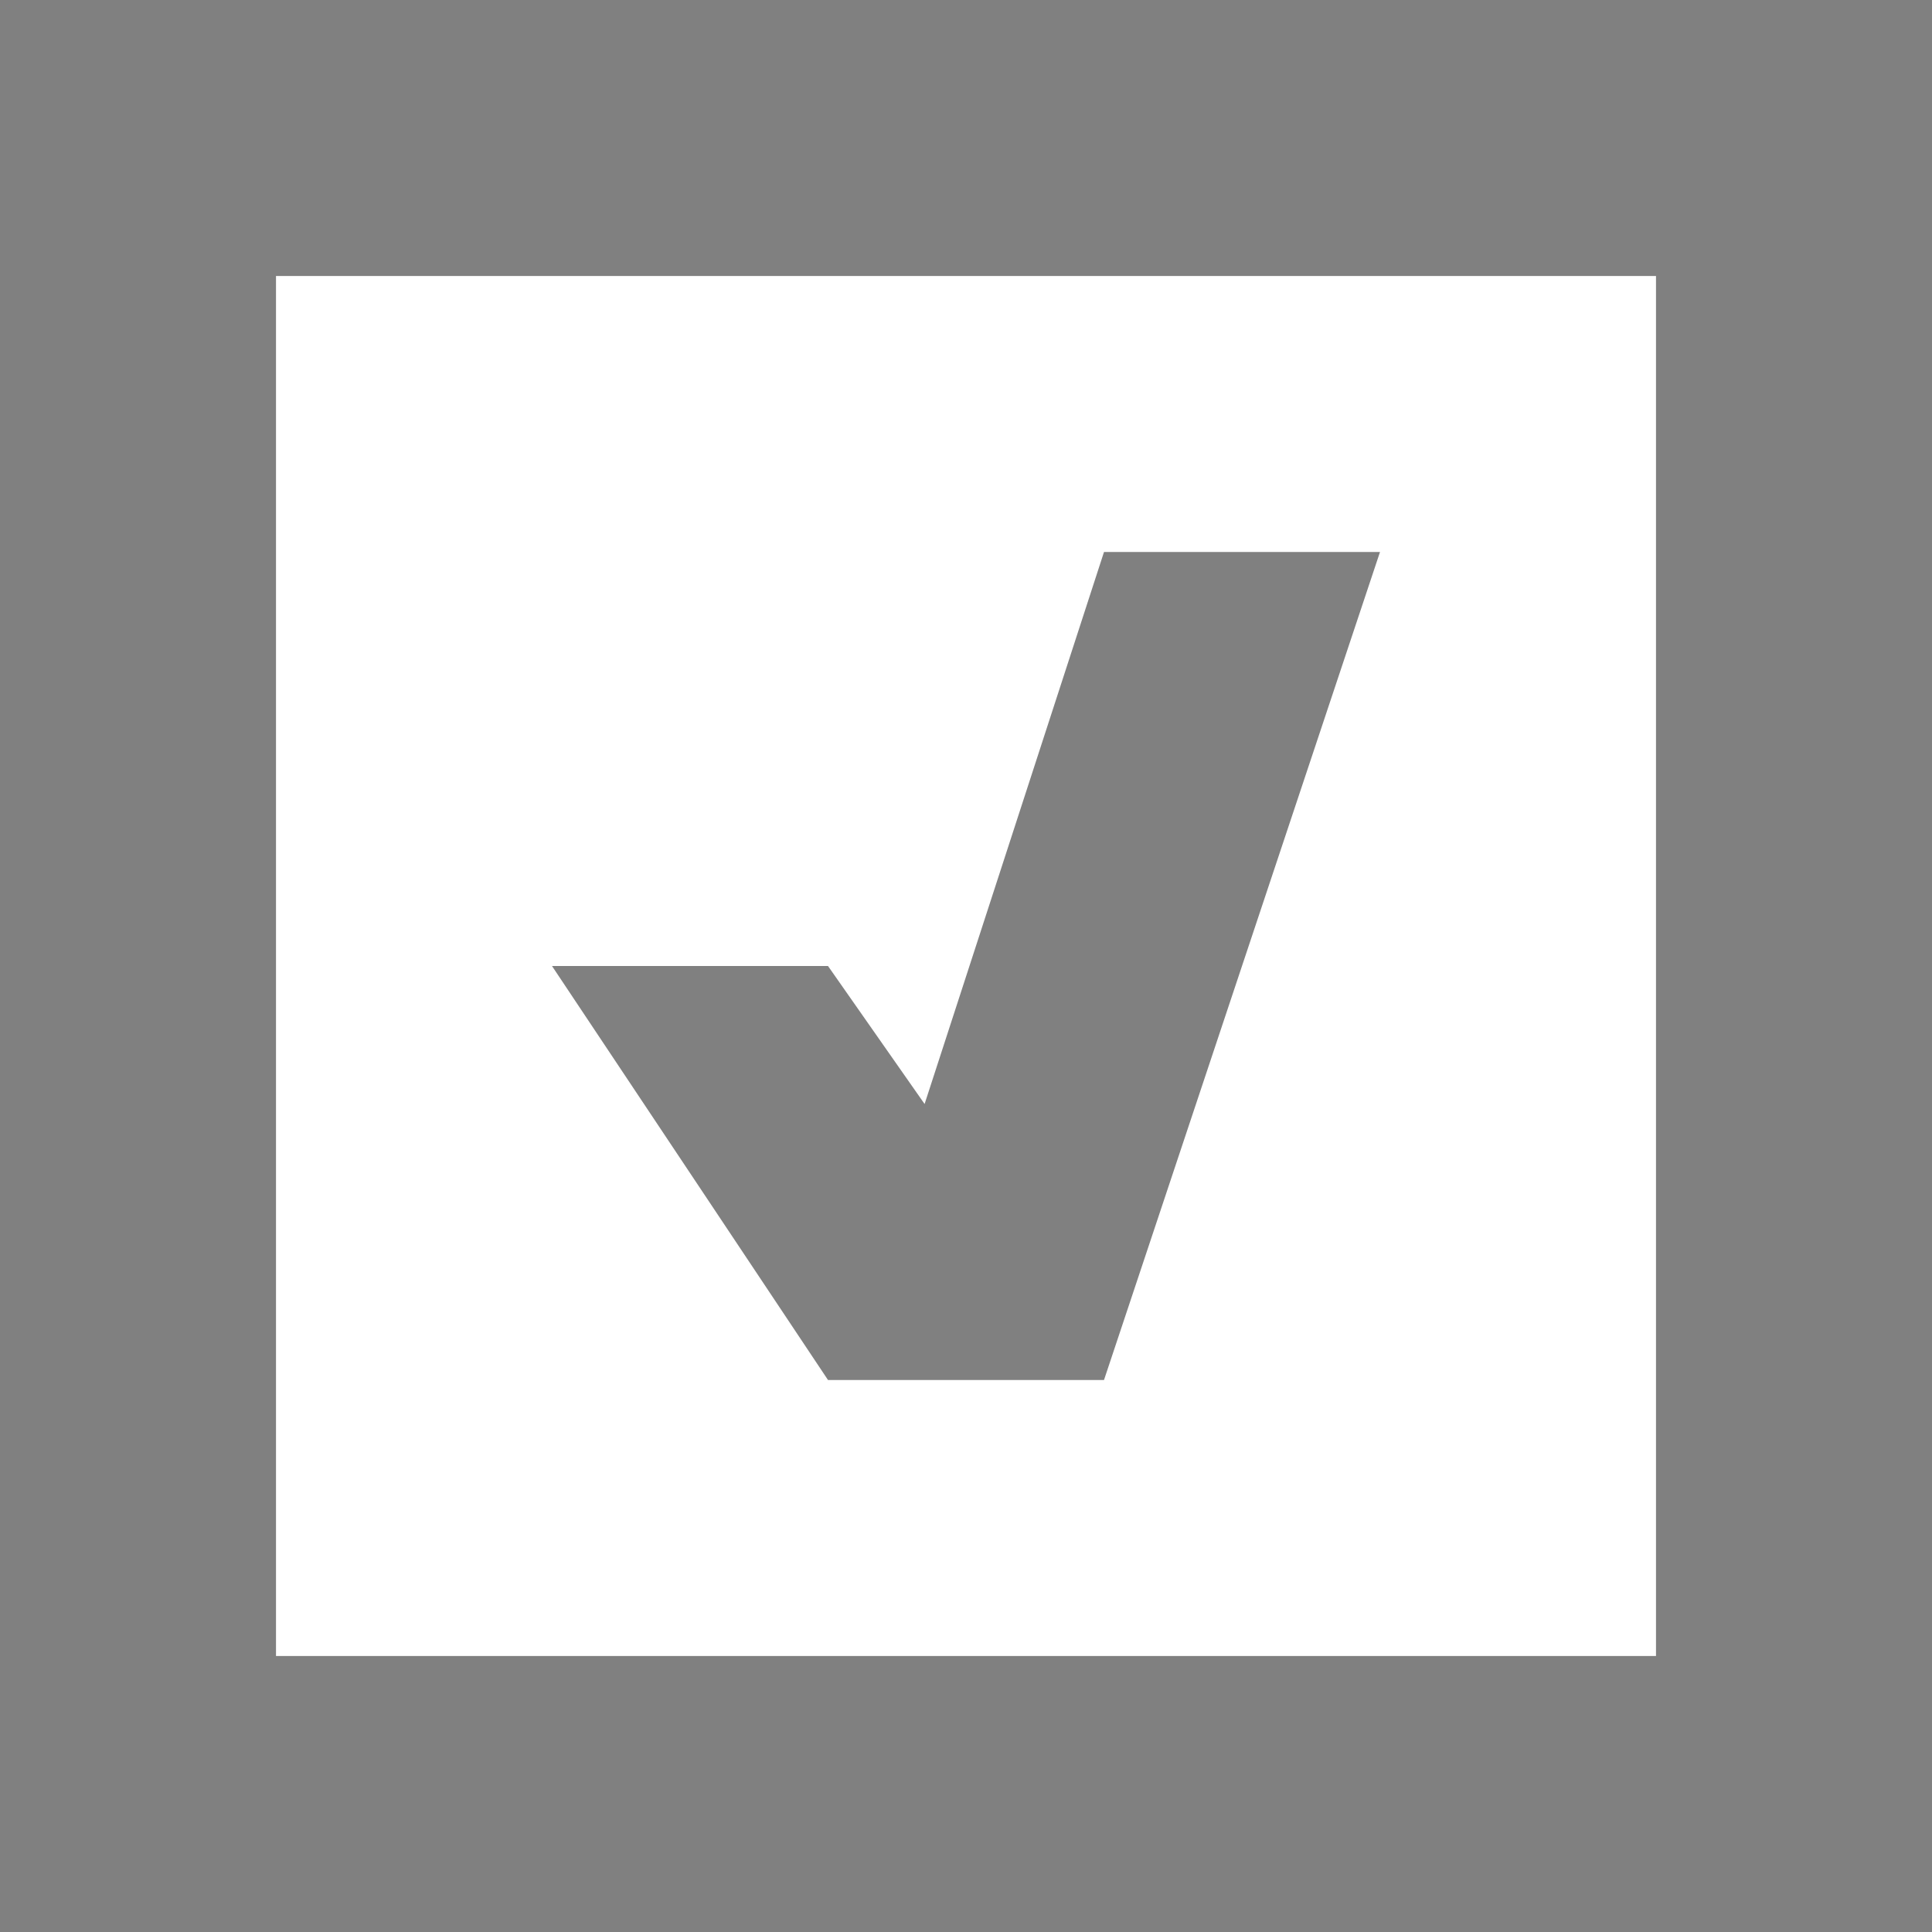
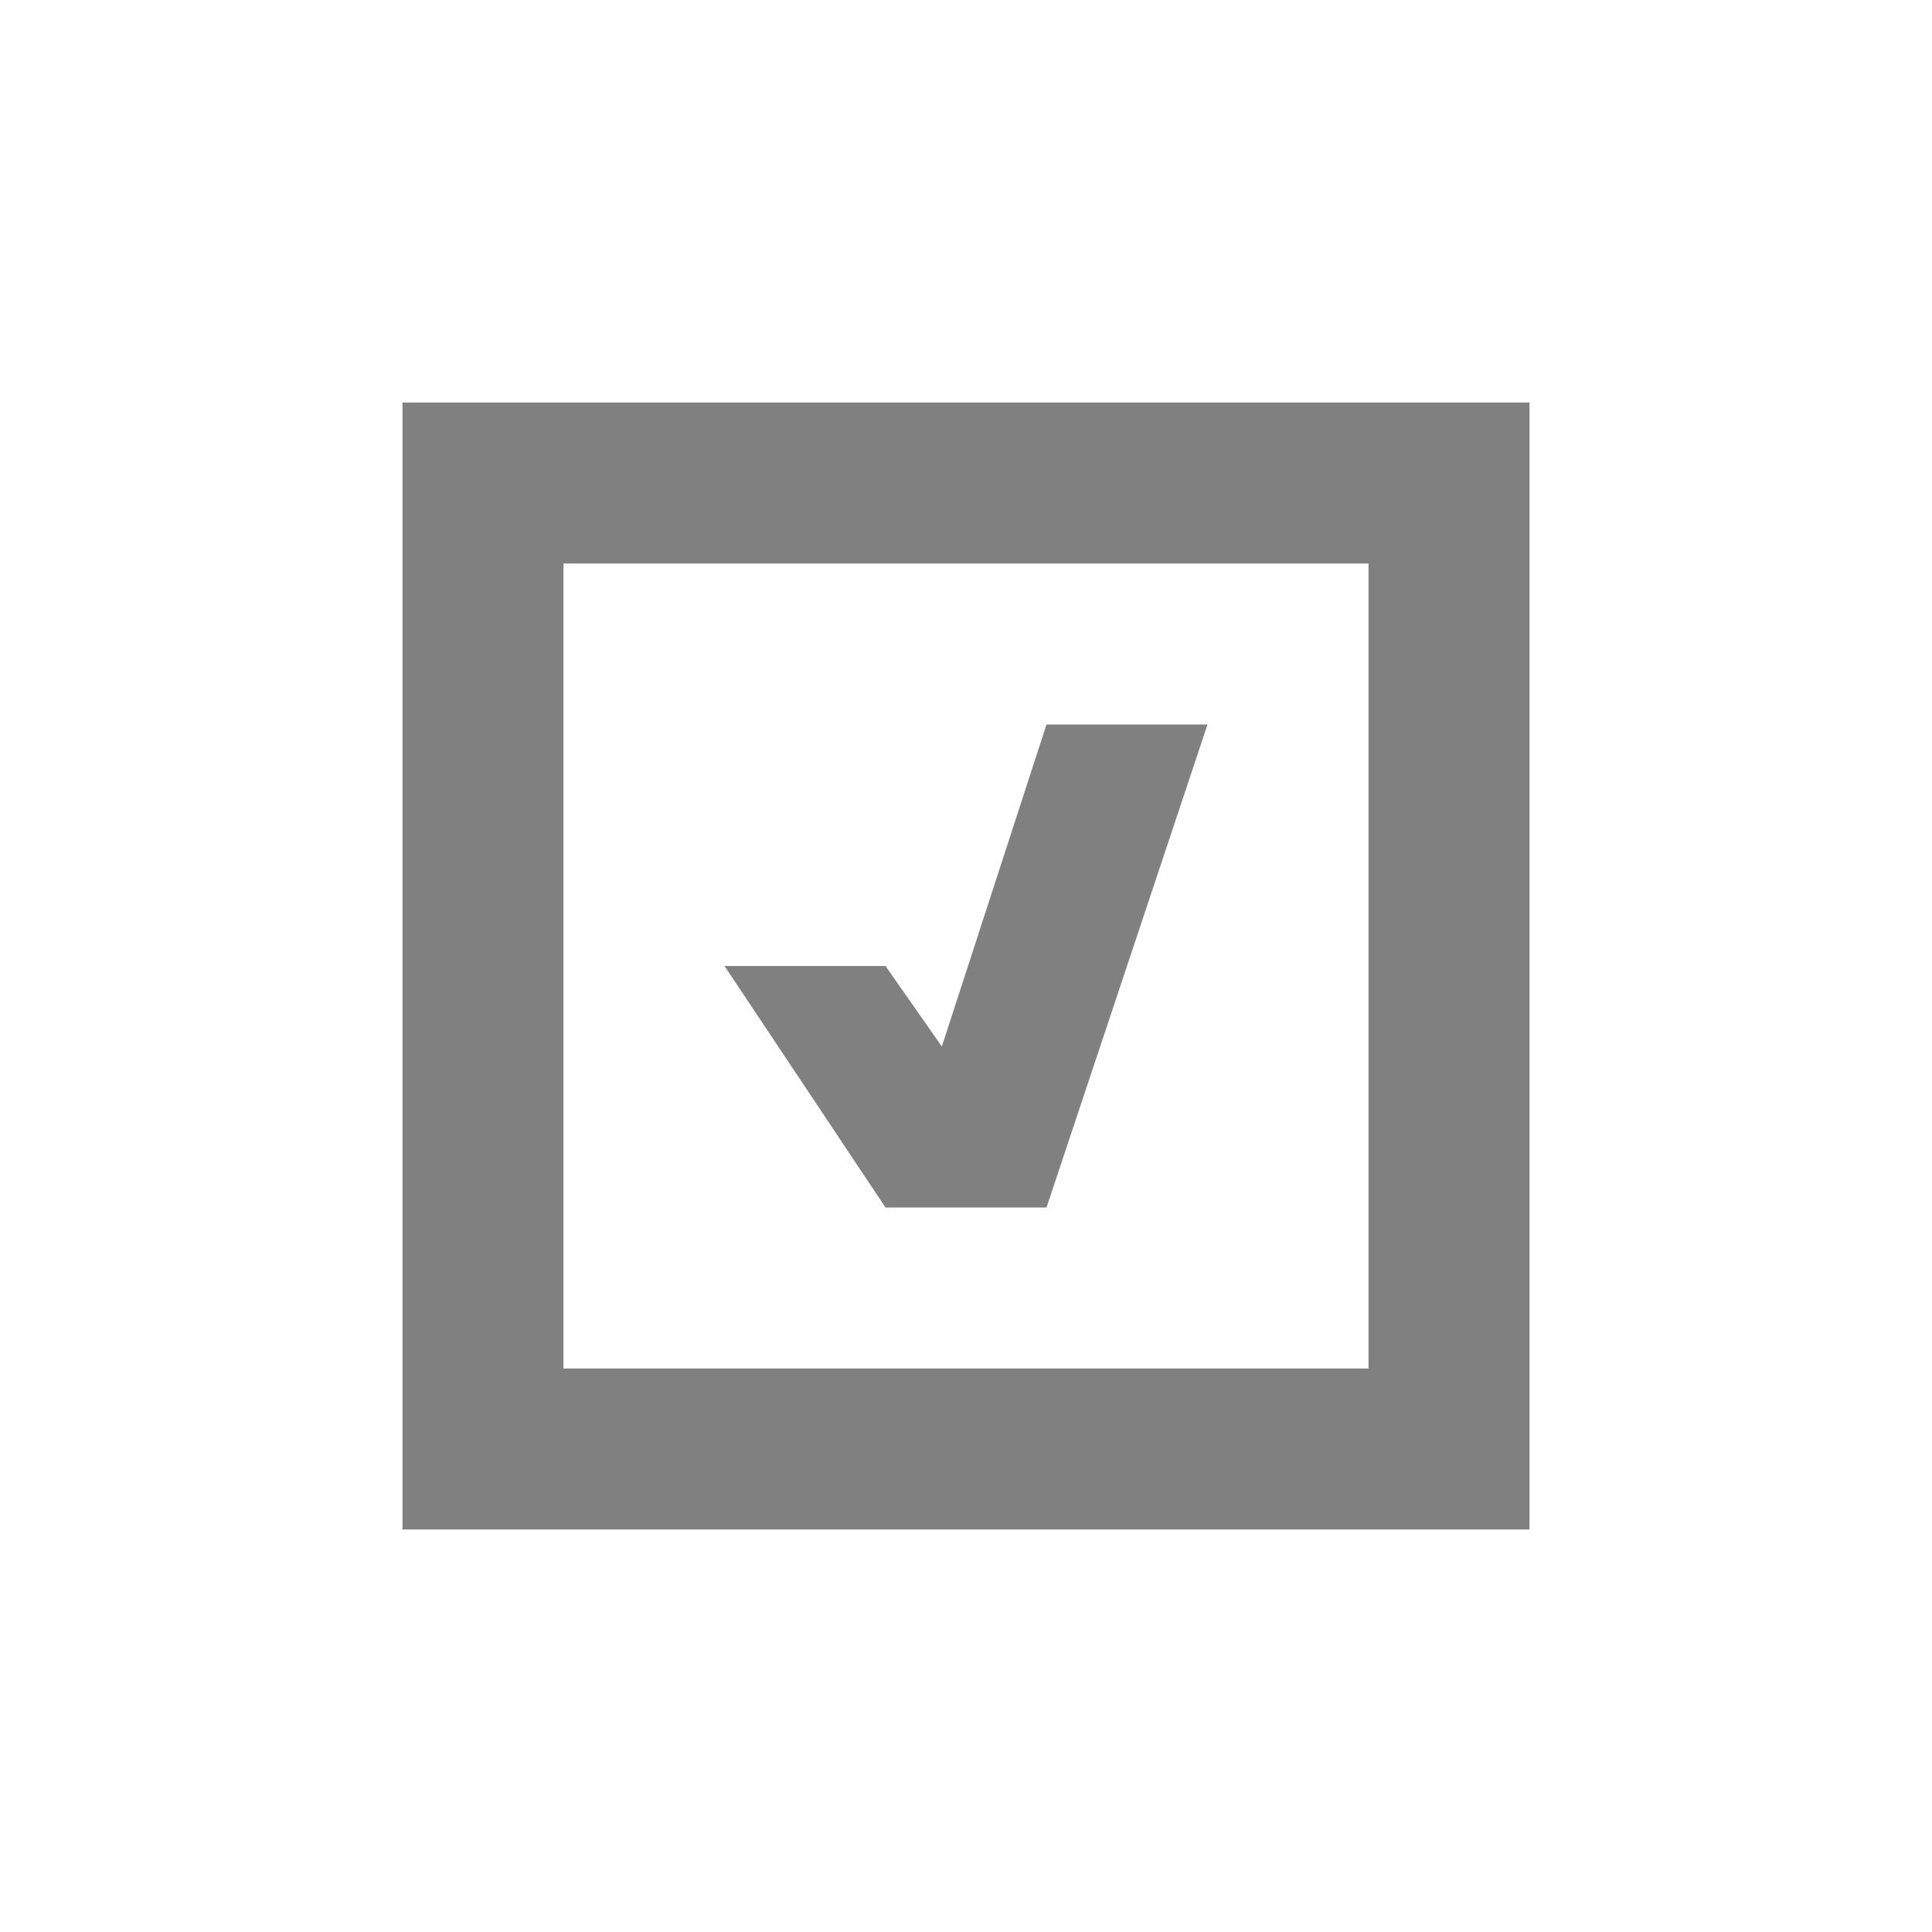
- <svg xmlns="http://www.w3.org/2000/svg" id="Layer_1" data-name="Layer 1" width="14" height="14" viewBox="0 0 14 14">
-   <defs>
-     <style>
-       .cls-1 {
-         fill: gray;
-       }
-     </style>
-   </defs>
+ <svg xmlns="http://www.w3.org/2000/svg" version="1.1" id="Layer_1" x="0px" y="0px" viewBox="0 0 24 24" style="enable-background:new 0 0 24 24;" xml:space="preserve">
+   <style type="text/css">
+ 	.st0{fill:#808080;}
+ </style>
  <g id="Button">
-     <path class="cls-1" d="M5,5V19H19V5ZM17,17H7V7H17Z" transform="translate(-5 -5)" />
-     <polygon class="cls-1" points="10 4 8 10 6 10 4 7 6 7 6.7 8 8 4 10 4" />
+     <path class="st0" d="M5,5v14h14V5H5z M17,17H7V7h10V17z" />
+     <polygon class="st0" points="15,9 13,15 11,15 9,12 11,12 11.7,13 13,9  " />
  </g>
</svg>
